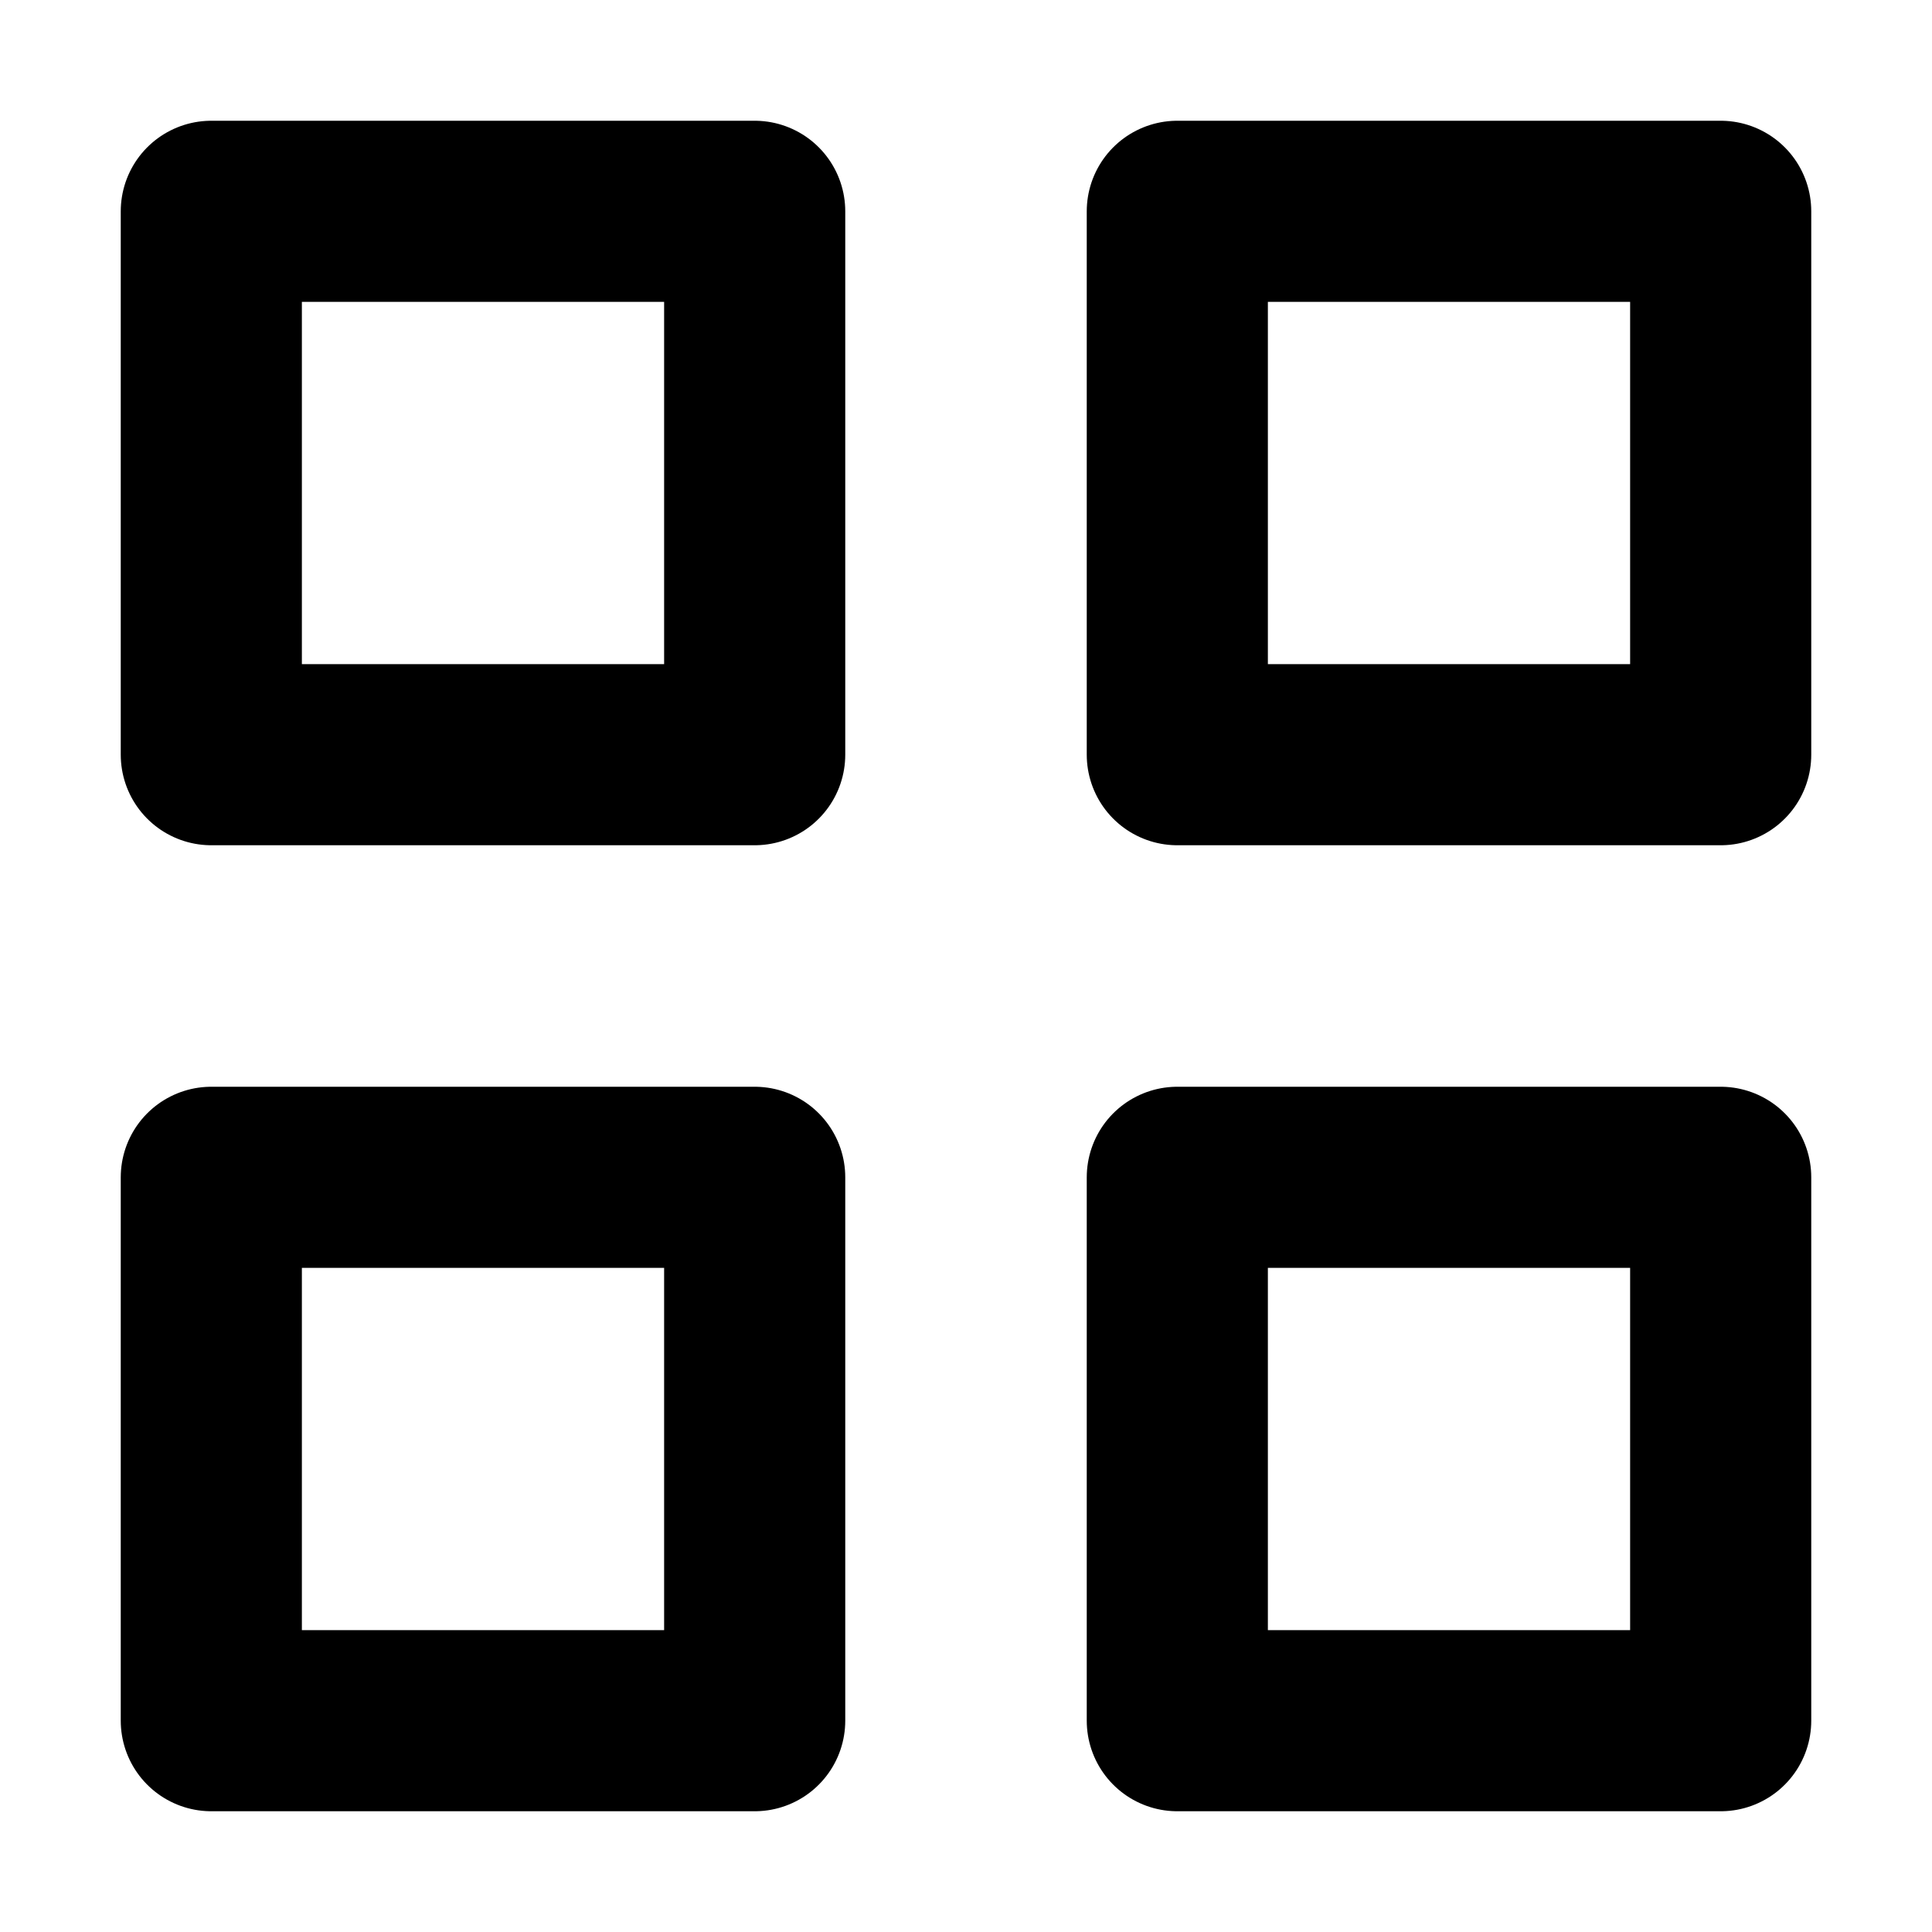
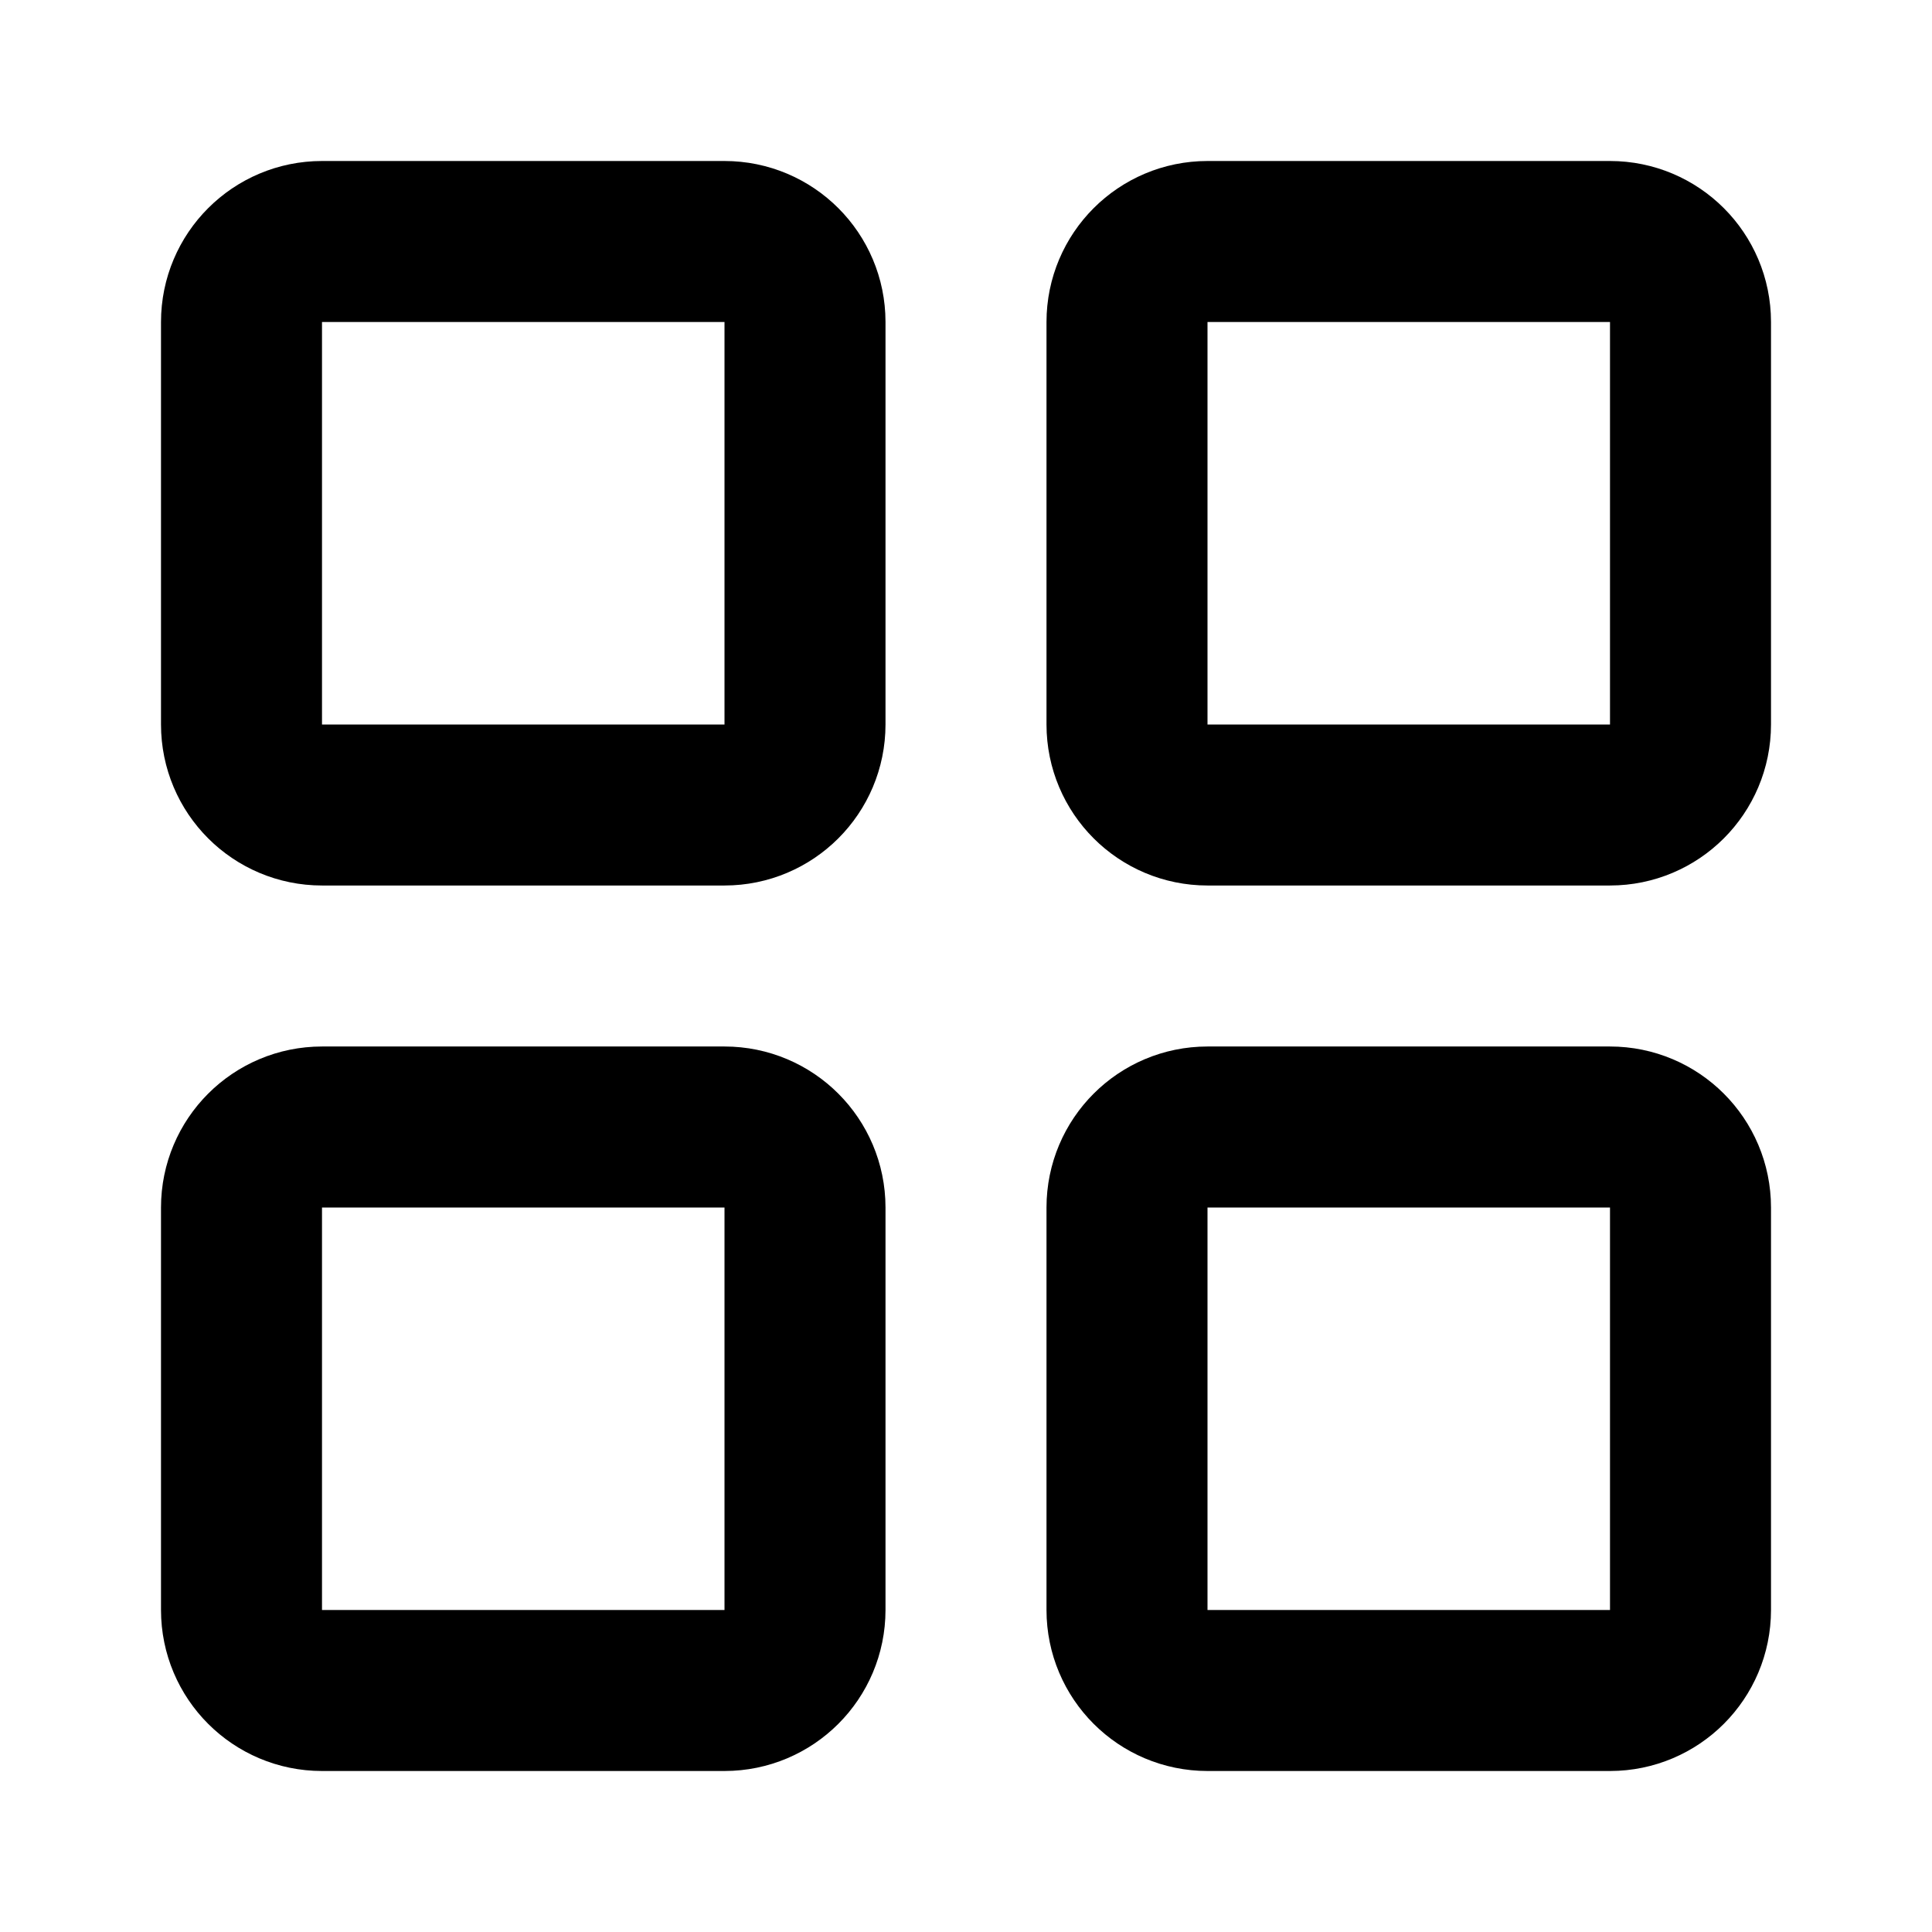
- <svg xmlns="http://www.w3.org/2000/svg" width="32" height="32" viewBox="0 0 16 16">
-   <path fill="none" stroke="currentColor" stroke-linecap="round" stroke-linejoin="round" stroke-width="1.5" d="M1.75 1.75h4.5v4.5h-4.5zm0 8h4.5v4.5h-4.5zm8 0h4.5v4.5h-4.5zm0-8h4.5v4.5h-4.5z" />
+ <svg xmlns="http://www.w3.org/2000/svg" width="32" height="32" viewBox="0 0 24 24">
+   <g fill="none" stroke="currentColor" stroke-linecap="round" stroke-linejoin="round" stroke-width="2">
+     <rect width="7" height="7" x="3" y="3" rx="1" />
+     <rect width="7" height="7" x="14" y="3" rx="1" />
+     <rect width="7" height="7" x="14" y="14" rx="1" />
+     <rect width="7" height="7" x="3" y="14" rx="1" />
+   </g>
</svg>
